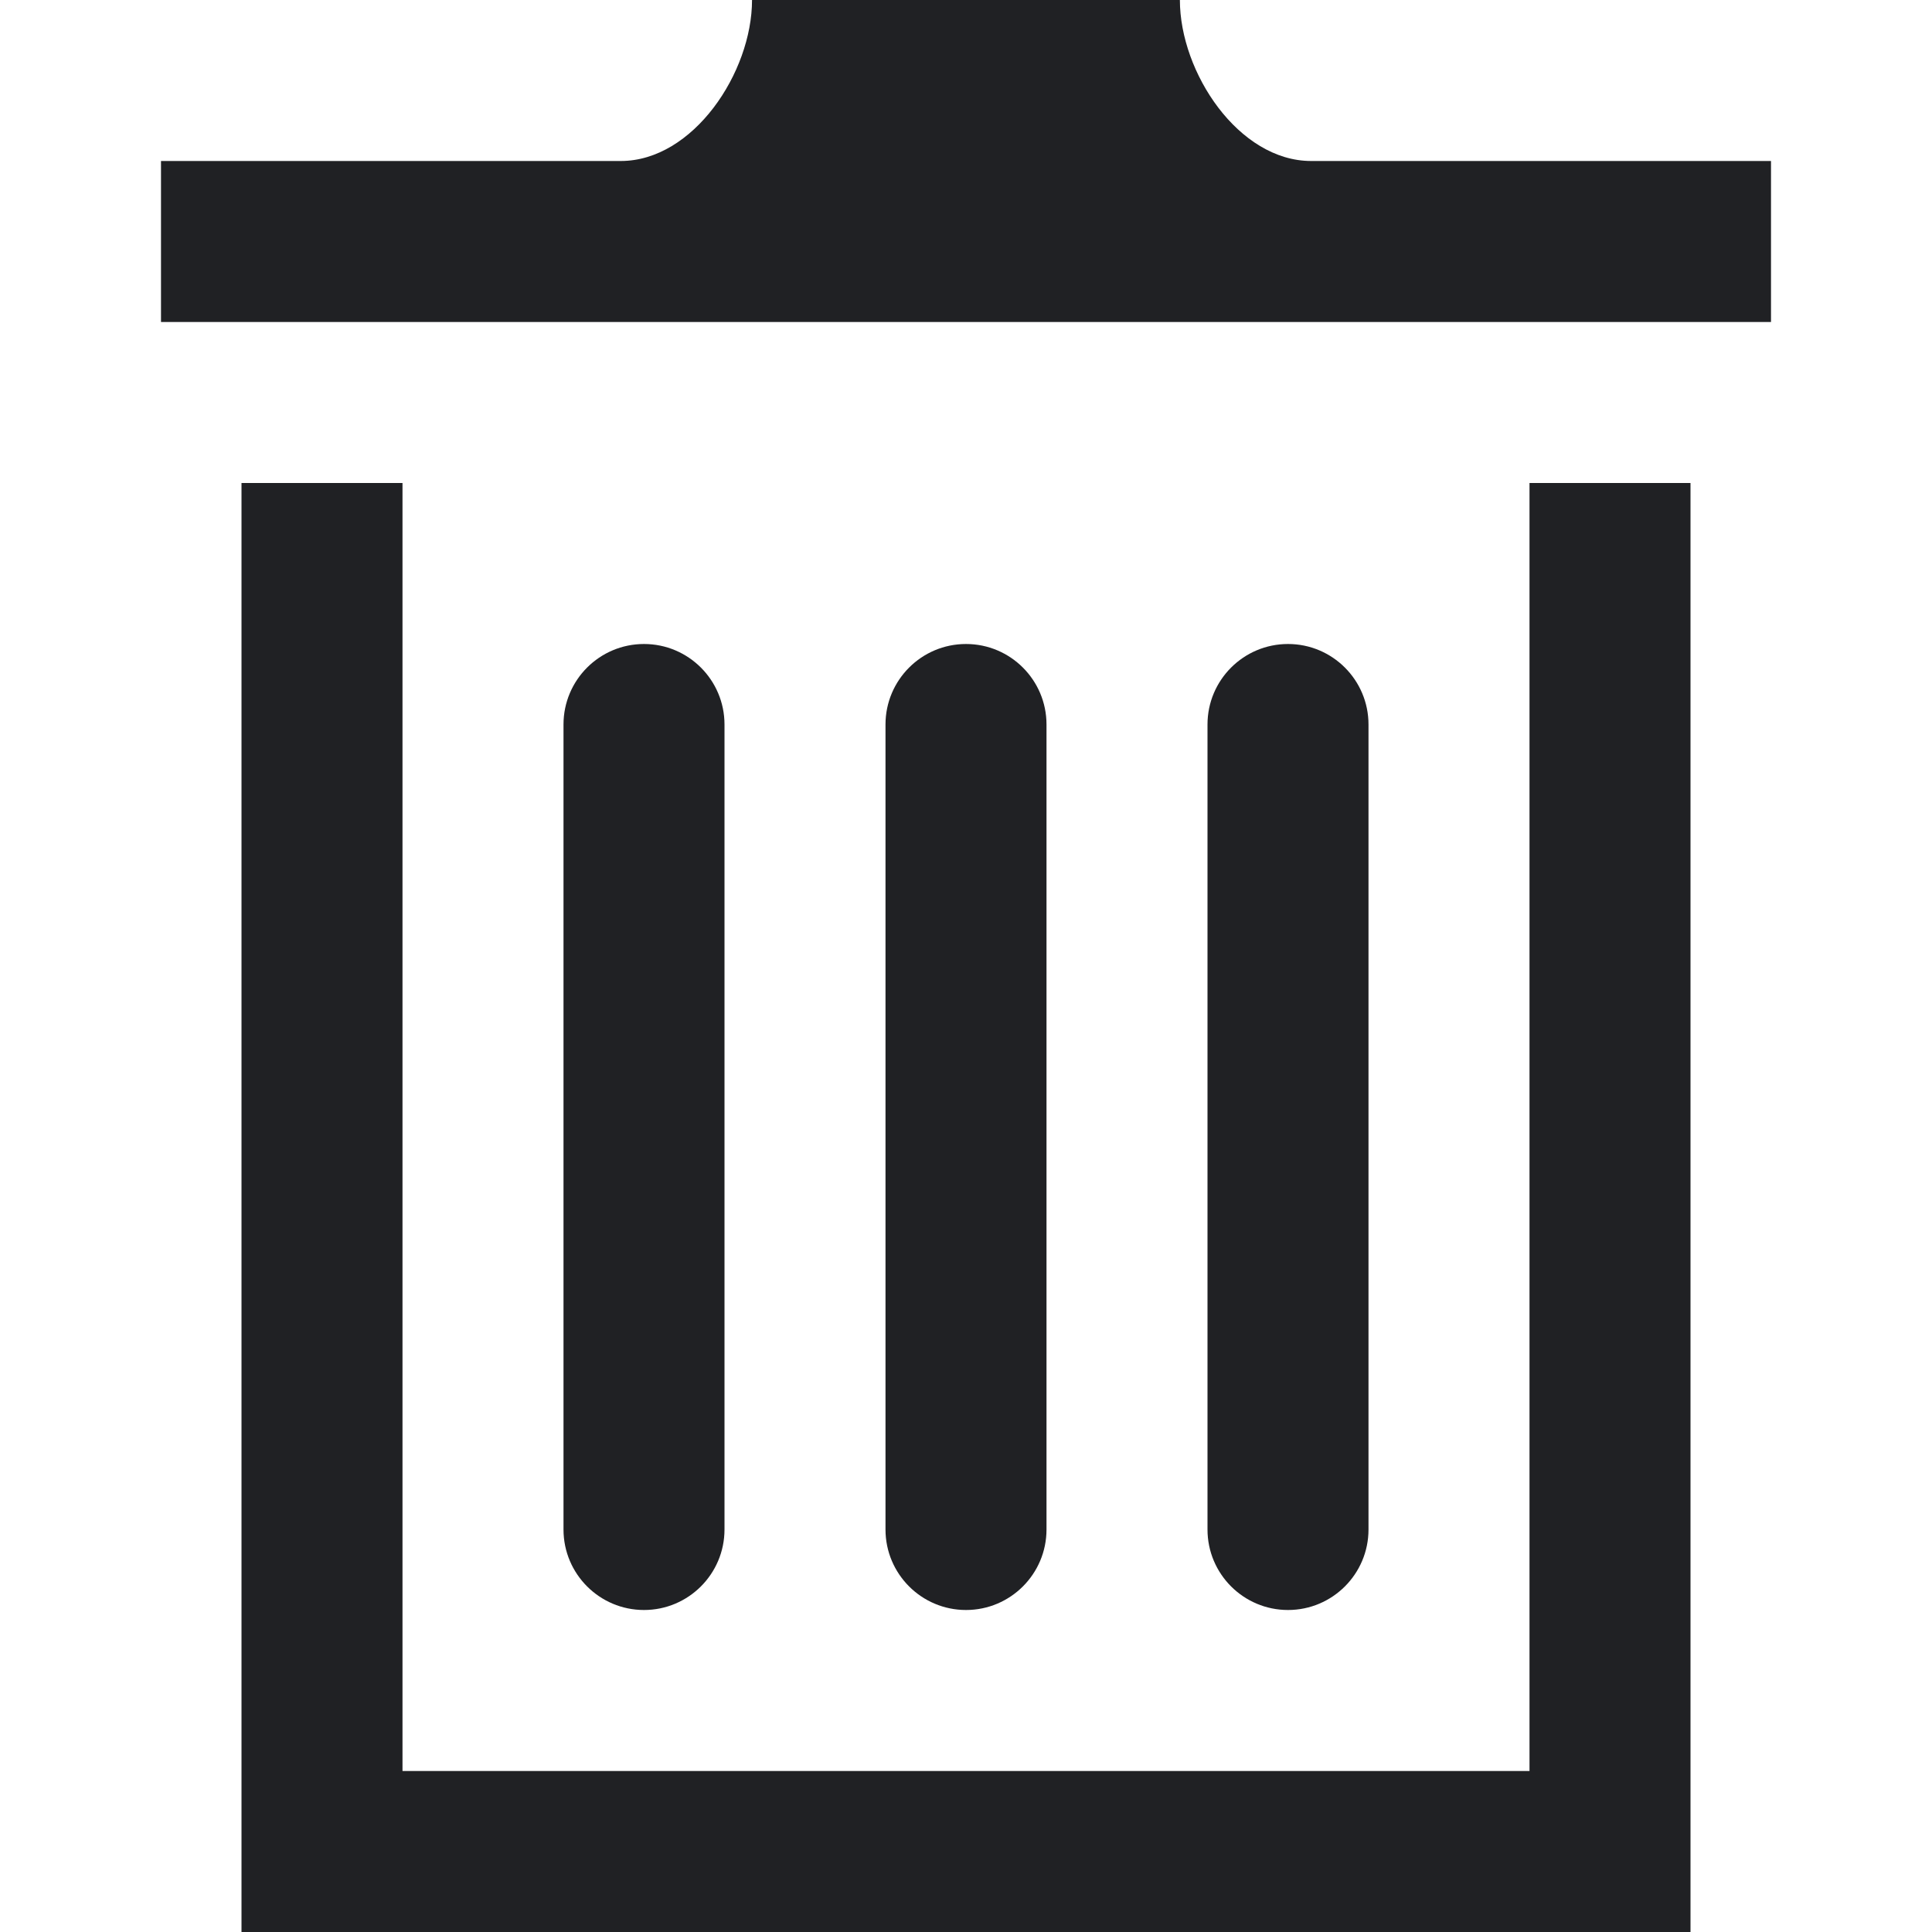
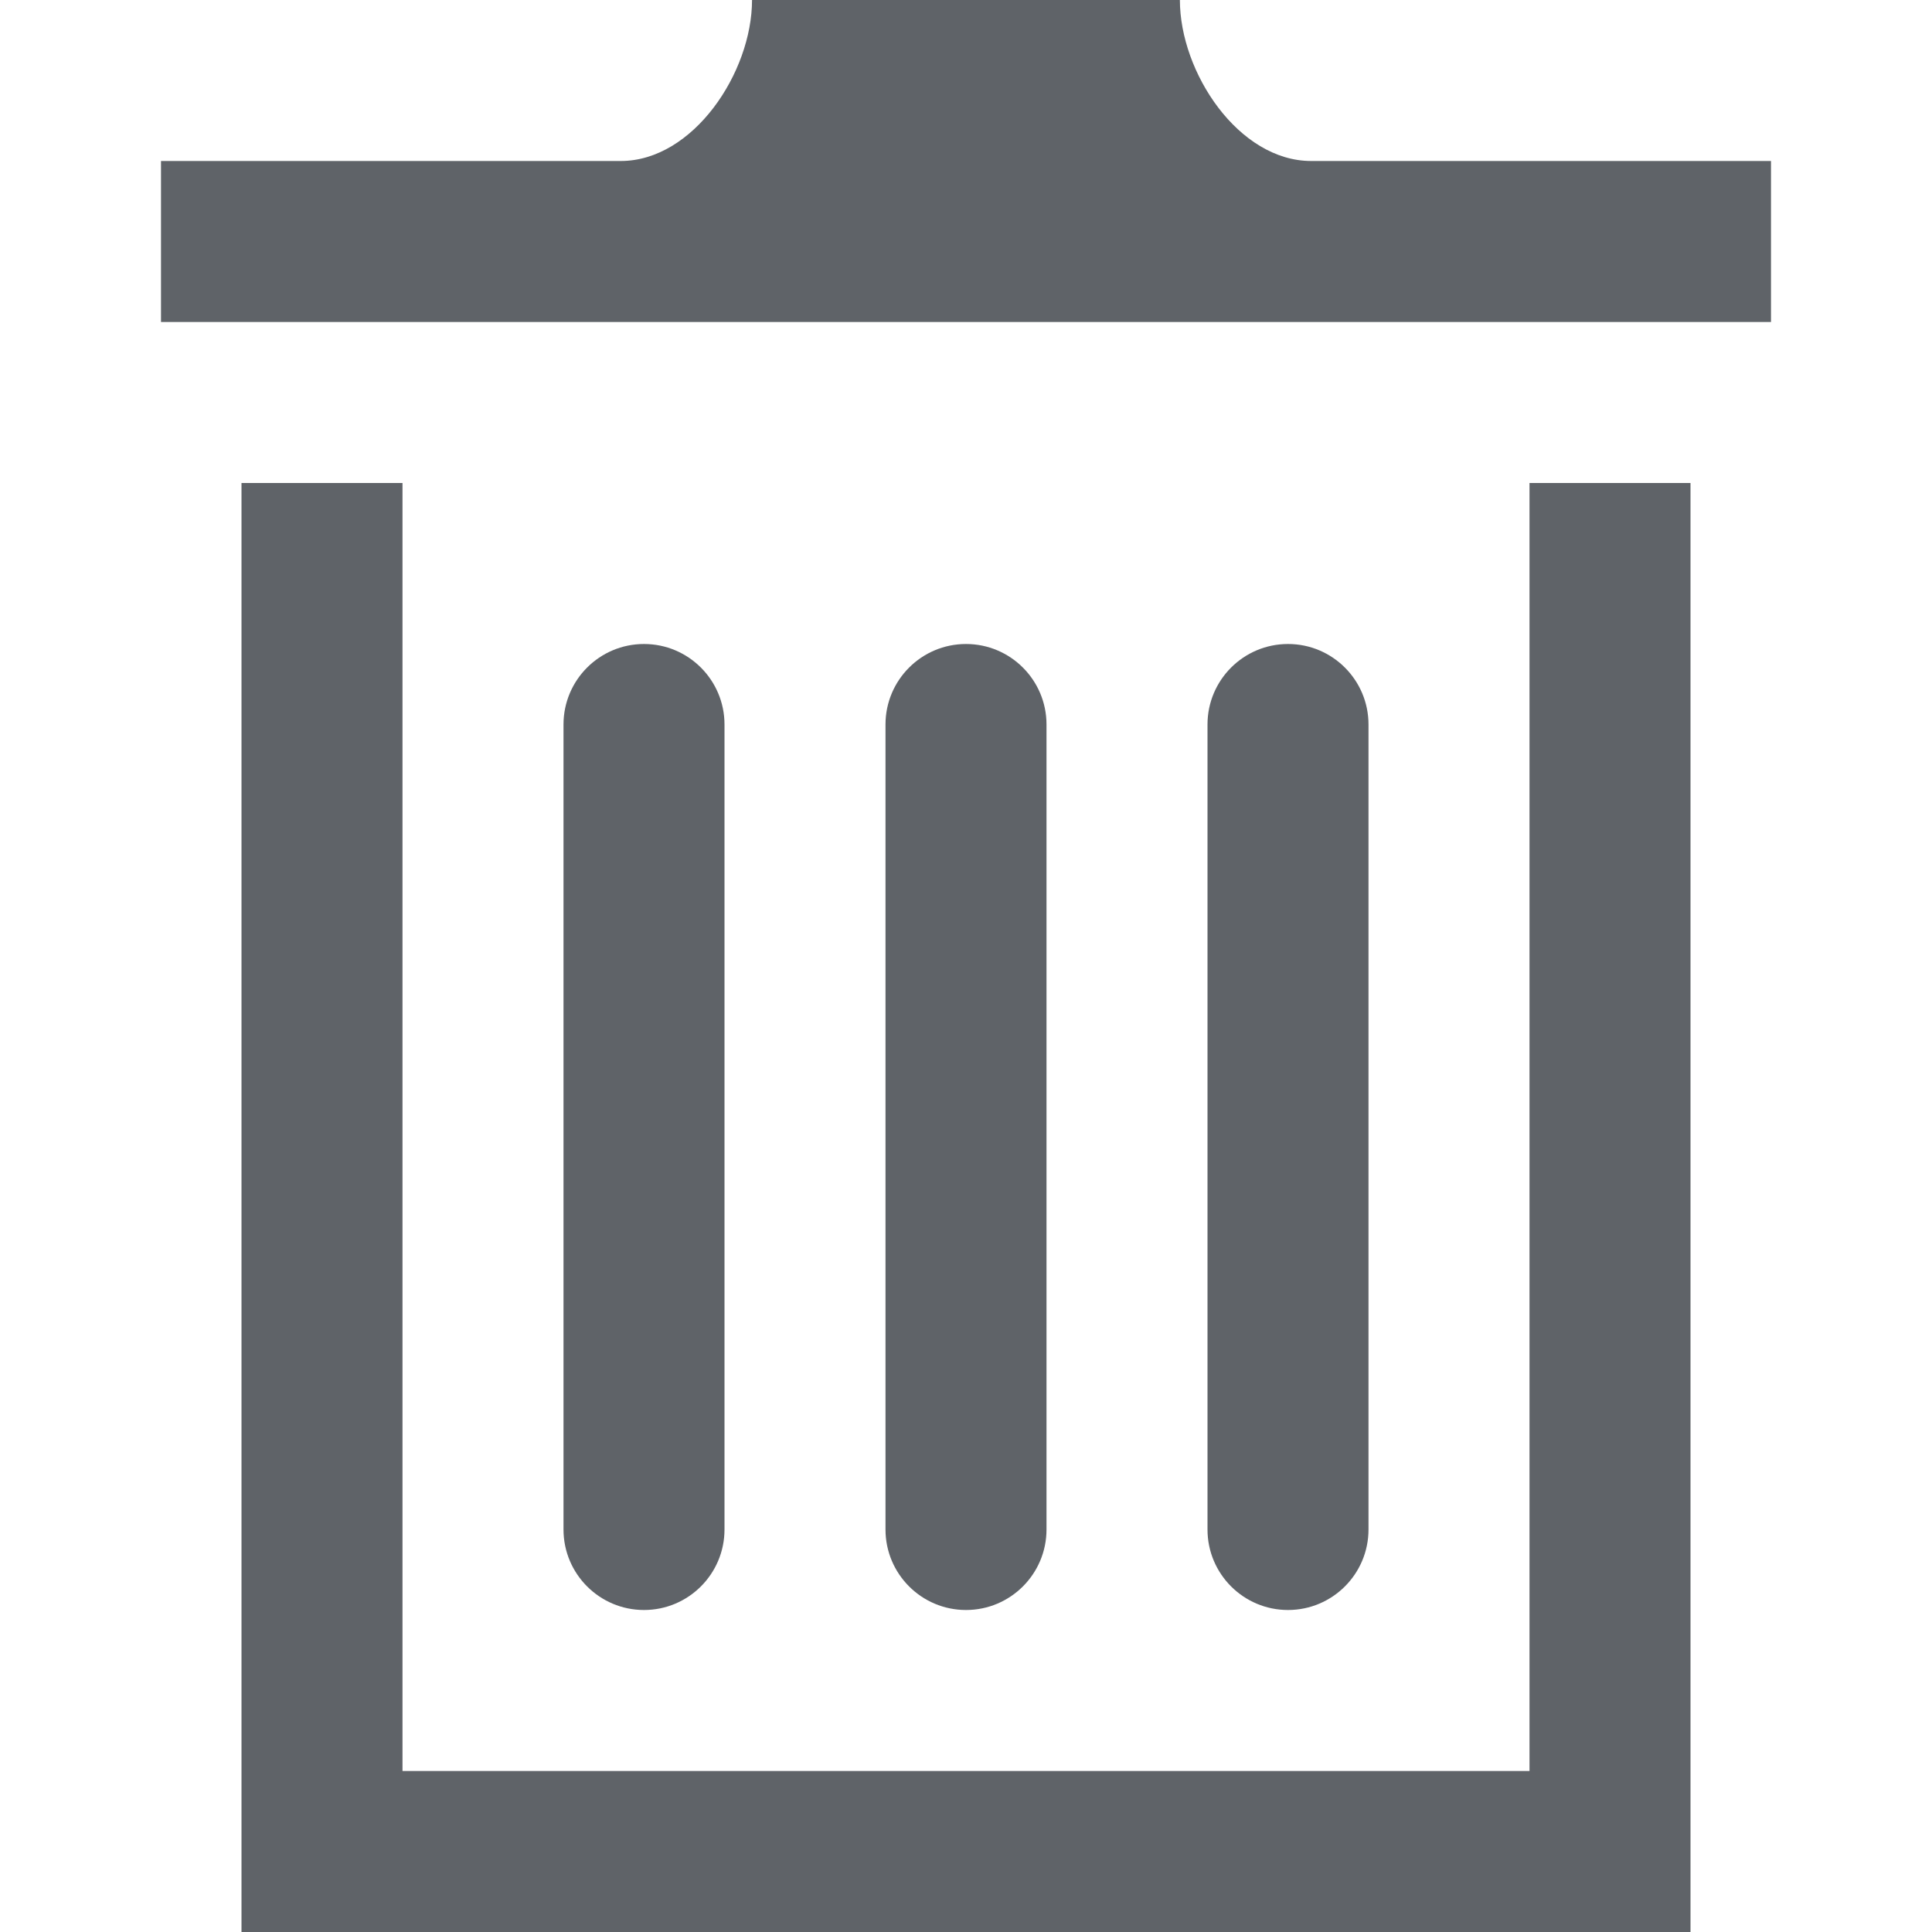
<svg xmlns="http://www.w3.org/2000/svg" width="24" height="24" viewBox="0 0 24 24" fill="none">
-   <path d="M9 19C9 19.552 8.552 20 8 20C7.448 20 7 19.552 7 19V9C7 8.448 7.448 8 8 8C8.552 8 9 8.448 9 9V19ZM13 19C13 19.552 12.552 20 12 20C11.448 20 11 19.552 11 19V9C11 8.448 11.448 8 12 8C12.552 8 13 8.448 13 9V19ZM17 19C17 19.552 16.552 20 16 20C15.448 20 15 19.552 15 19V9C15 8.448 15.448 8 16 8C16.552 8 17 8.448 17 9V19ZM22 2V4H2V2H7.711C8.611 2 9.342 0.901 9.342 0H14.657C14.657 0.901 15.387 2 16.288 2H22ZM19 6V22H5V6H3V24H21V6H19Z" fill="#202124" />
+   <path d="M9 19C9 19.552 8.552 20 8 20C7.448 20 7 19.552 7 19V9C7 8.448 7.448 8 8 8C8.552 8 9 8.448 9 9V19ZM13 19C13 19.552 12.552 20 12 20C11.448 20 11 19.552 11 19V9C11 8.448 11.448 8 12 8C12.552 8 13 8.448 13 9V19ZM17 19C17 19.552 16.552 20 16 20C15.448 20 15 19.552 15 19V9C15 8.448 15.448 8 16 8C16.552 8 17 8.448 17 9V19ZM22 2V4H2V2H7.711C8.611 2 9.342 0.901 9.342 0H14.657C14.657 0.901 15.387 2 16.288 2H22ZM19 6V22H5V6H3V24H21V6H19Z" fill="#5F6368" />
</svg>
